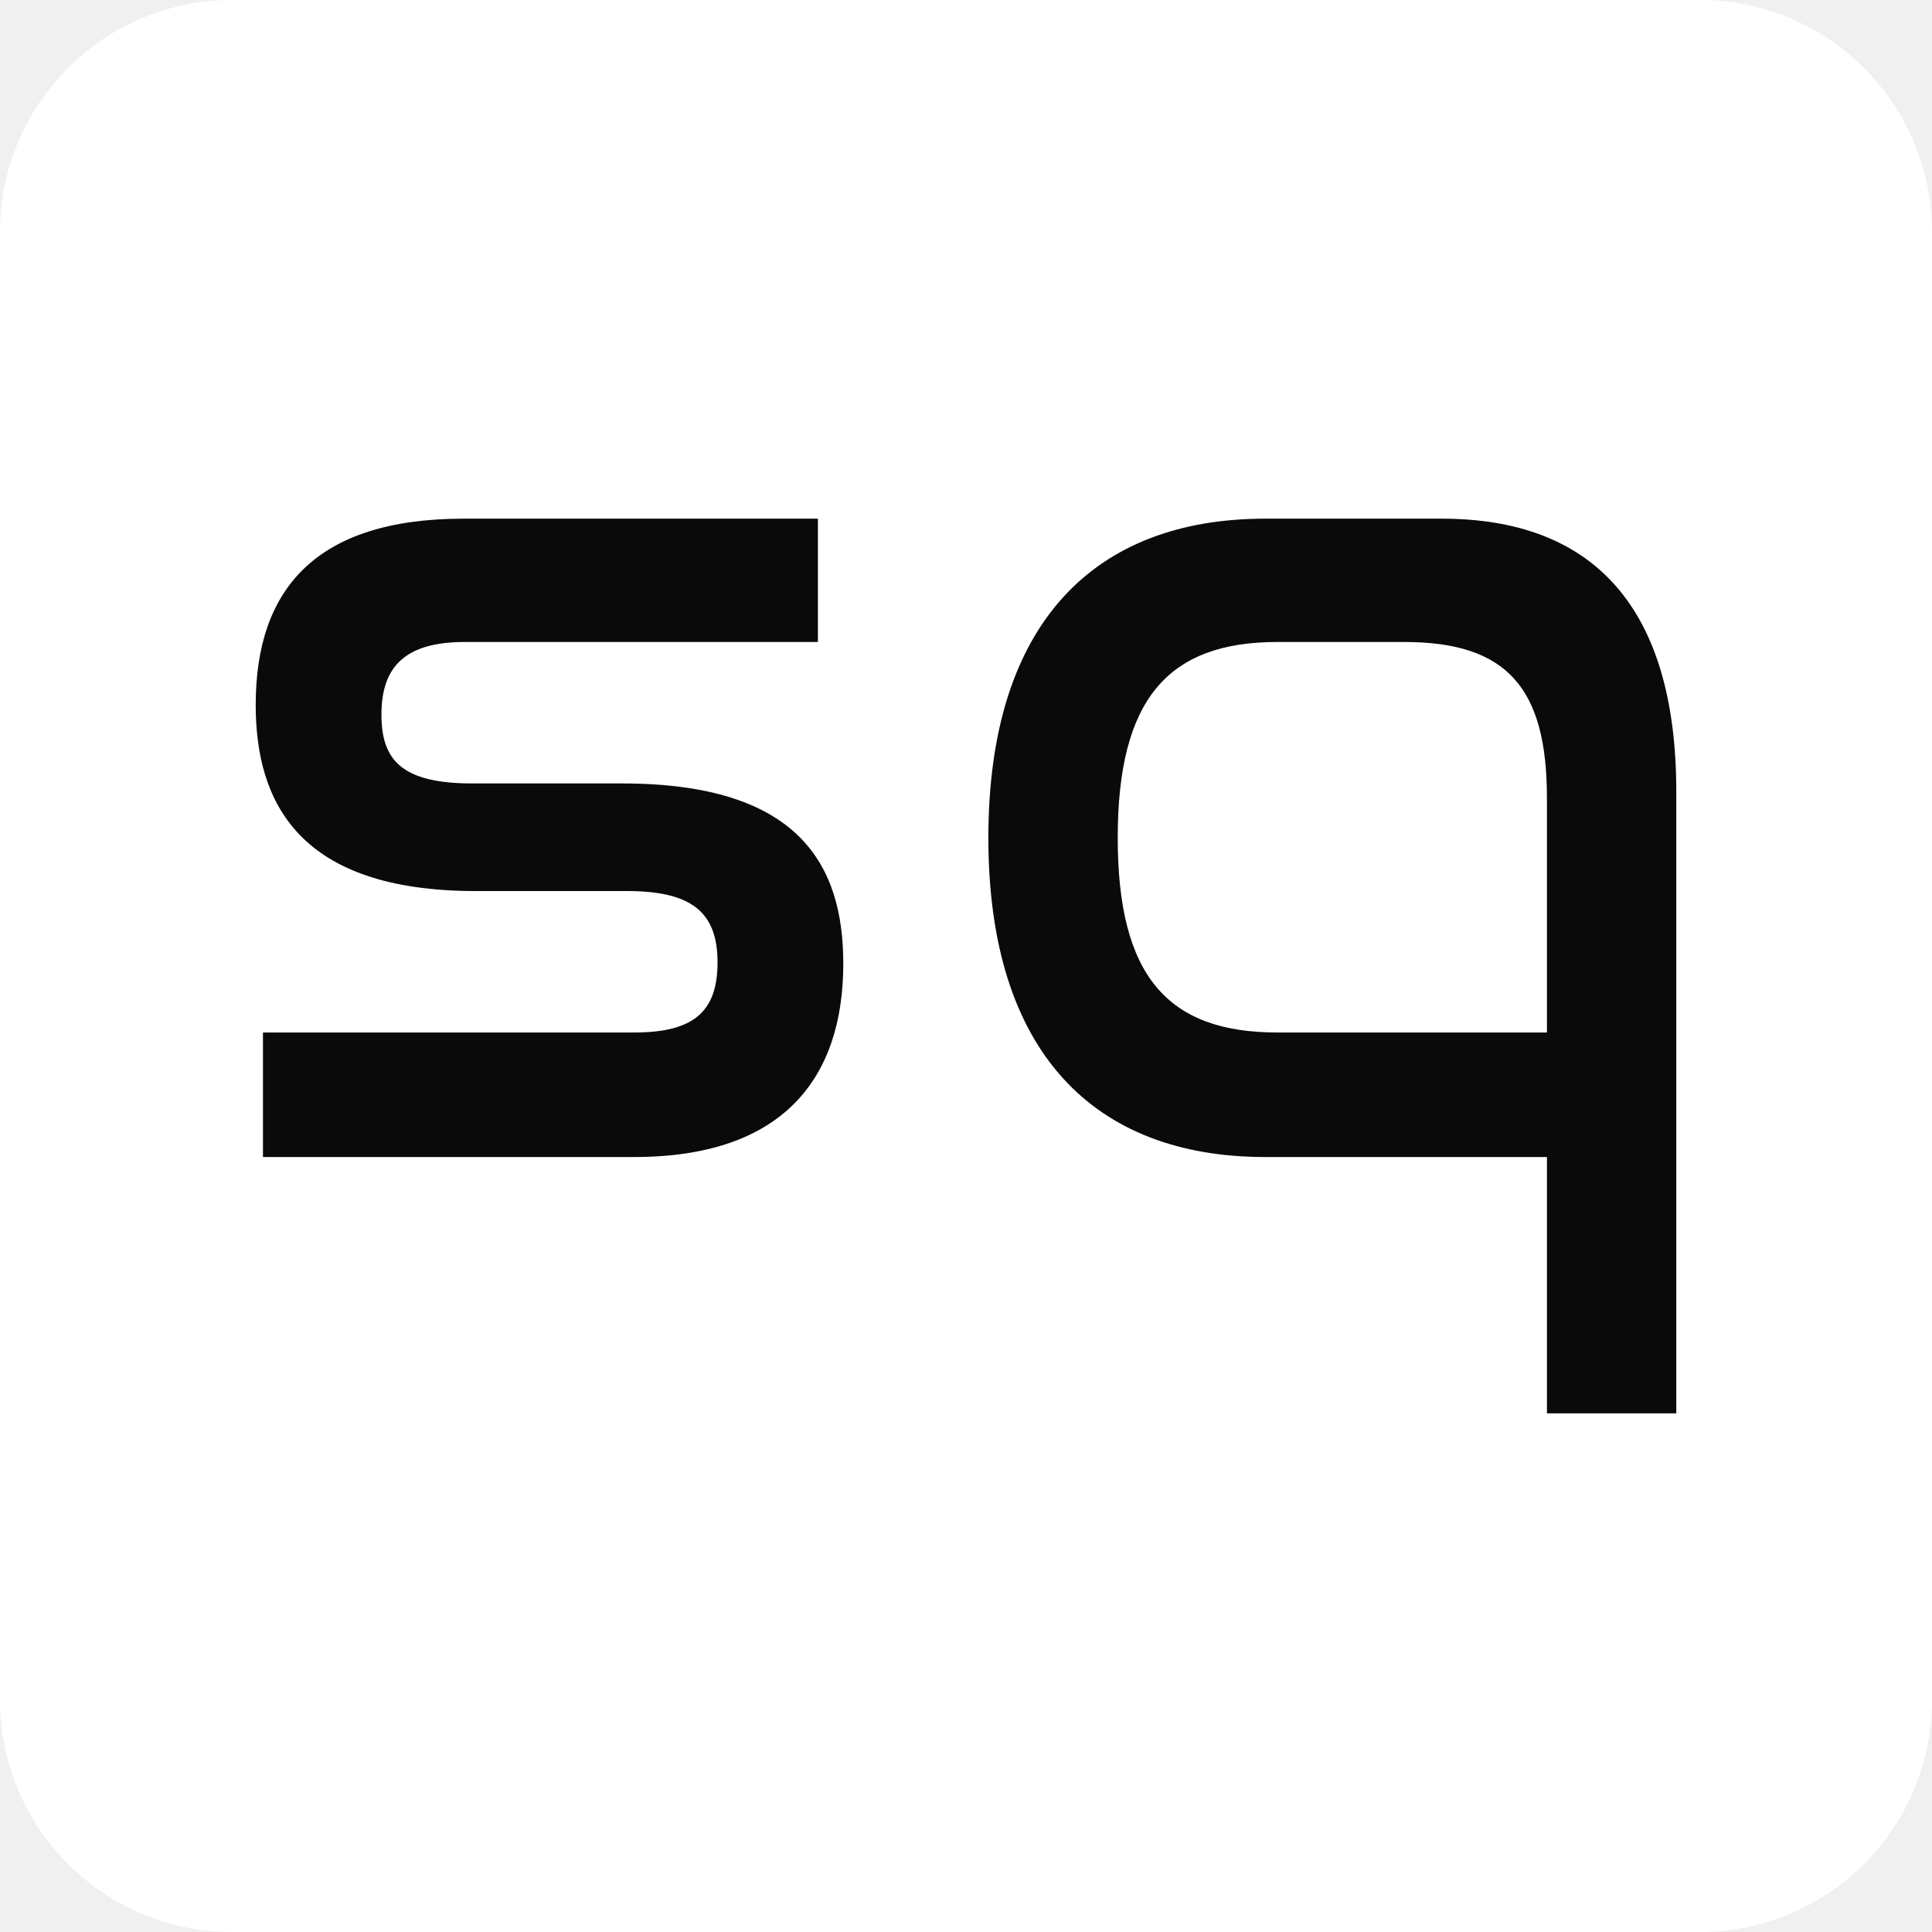
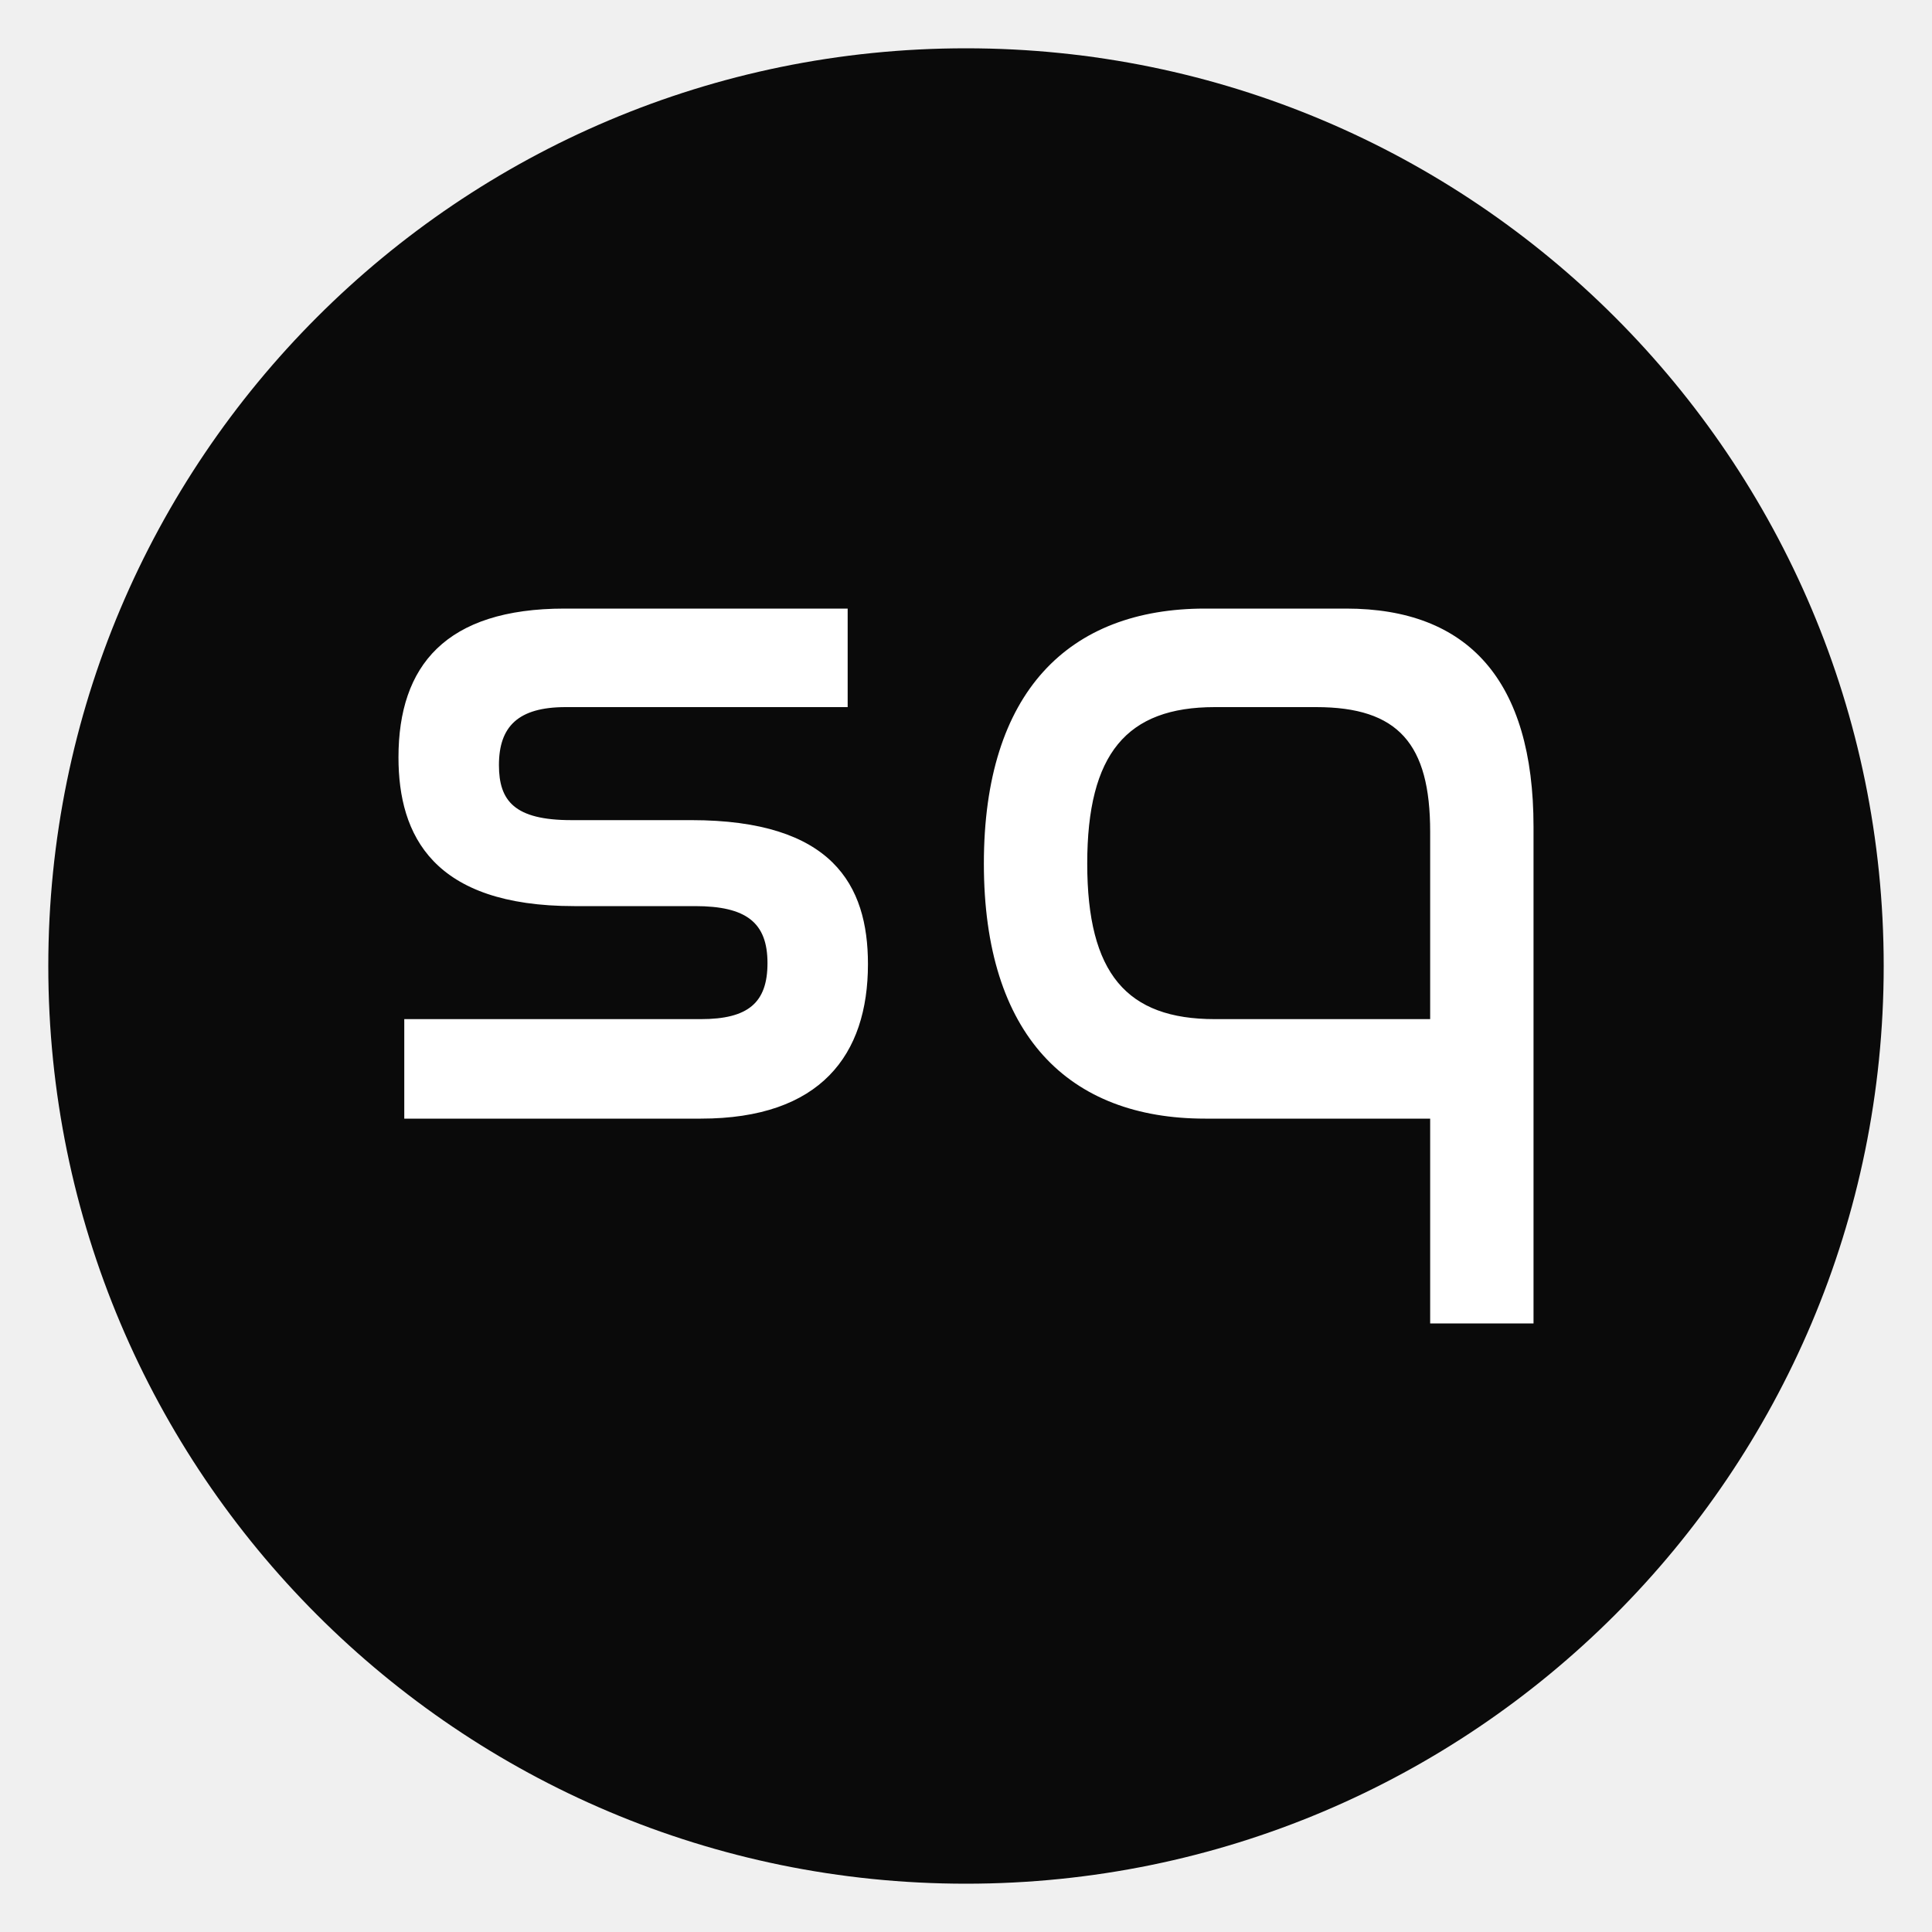
- <svg xmlns="http://www.w3.org/2000/svg" viewBox="0 0 159.8 159.8">
-   <rect width="159.8" height="159.8" rx="19.2" fill="#ffffff" />
-   <path transform="translate(16.05, 95.70)" d="M22.300-52.800C10-52.800 5.100-46.900 5.100-37.400C5.100-29.300 8.700-22 23.300-22L35.800-22C41.100-22 43.300-20.300 43.300-16.100C43.300-12 41.300-10.300 36.400-10.300L5.700-10.300L5.700 0L36.400 0C48.800 0 53.700-6.600 53.700-16C53.700-24.200 50-30.900 35.400-30.900L23-30.900C17.100-30.900 15.500-32.900 15.500-36.600C15.500-40.600 17.500-42.600 22.400-42.600L51.600-42.600L51.600-52.800M88.600-52.800C74.500-52.800 65.700-44.200 65.700-26.400C65.700-8.600 74.500 0 88.600 0L111.900 0L111.900 21.200L122.600 21.200L122.600-30.200C122.600-45.400 115.800-52.800 103.200-52.800M76.400-26.400C76.400-37.800 80.500-42.600 89.600-42.600L100.100-42.600C108.600-42.600 111.900-38.800 111.900-29.700L111.900-10.300L89.600-10.300C80.500-10.300 76.400-15 76.400-26.400" fill="#0a0a0a" />
+ <svg xmlns="http://www.w3.org/2000/svg" viewBox="0 0 160 160">
+   <style>
+     .lens { fill: #0a0a0a; }
+     .txt { fill: #ffffff; }
+     @media (prefers-color-scheme: dark) {
+       .lens { fill: #ffffff; }
+       .txt { fill: #0a0a0a; }
+     }
+   </style>
+   <path class="lens" d="M80 4a76 76 0 1 0 0 152a76 76 0 1 0 0-152Z" />
+   <path class="txt" transform="translate(28.92, 92.64) scale(0.8)" d="M22.300-52.800C10-52.800 5.100-46.900 5.100-37.400C5.100-29.300 8.700-22 23.300-22L35.800-22C41.100-22 43.300-20.300 43.300-16.100C43.300-12 41.300-10.300 36.400-10.300L5.700-10.300L5.700 0L36.400 0C48.800 0 53.700-6.600 53.700-16C53.700-24.200 50-30.900 35.400-30.900L23-30.900C17.100-30.900 15.500-32.900 15.500-36.600C15.500-40.600 17.500-42.600 22.400-42.600L51.600-42.600L51.600-52.800M88.600-52.800C74.500-52.800 65.700-44.200 65.700-26.400C65.700-8.600 74.500 0 88.600 0L111.900 0L111.900 21.200L122.600 21.200L122.600-30.200C122.600-45.400 115.800-52.800 103.200-52.800M76.400-26.400C76.400-37.800 80.500-42.600 89.600-42.600L100.100-42.600C108.600-42.600 111.900-38.800 111.900-29.700L111.900-10.300L89.600-10.300C80.500-10.300 76.400-15 76.400-26.400" />
</svg>
